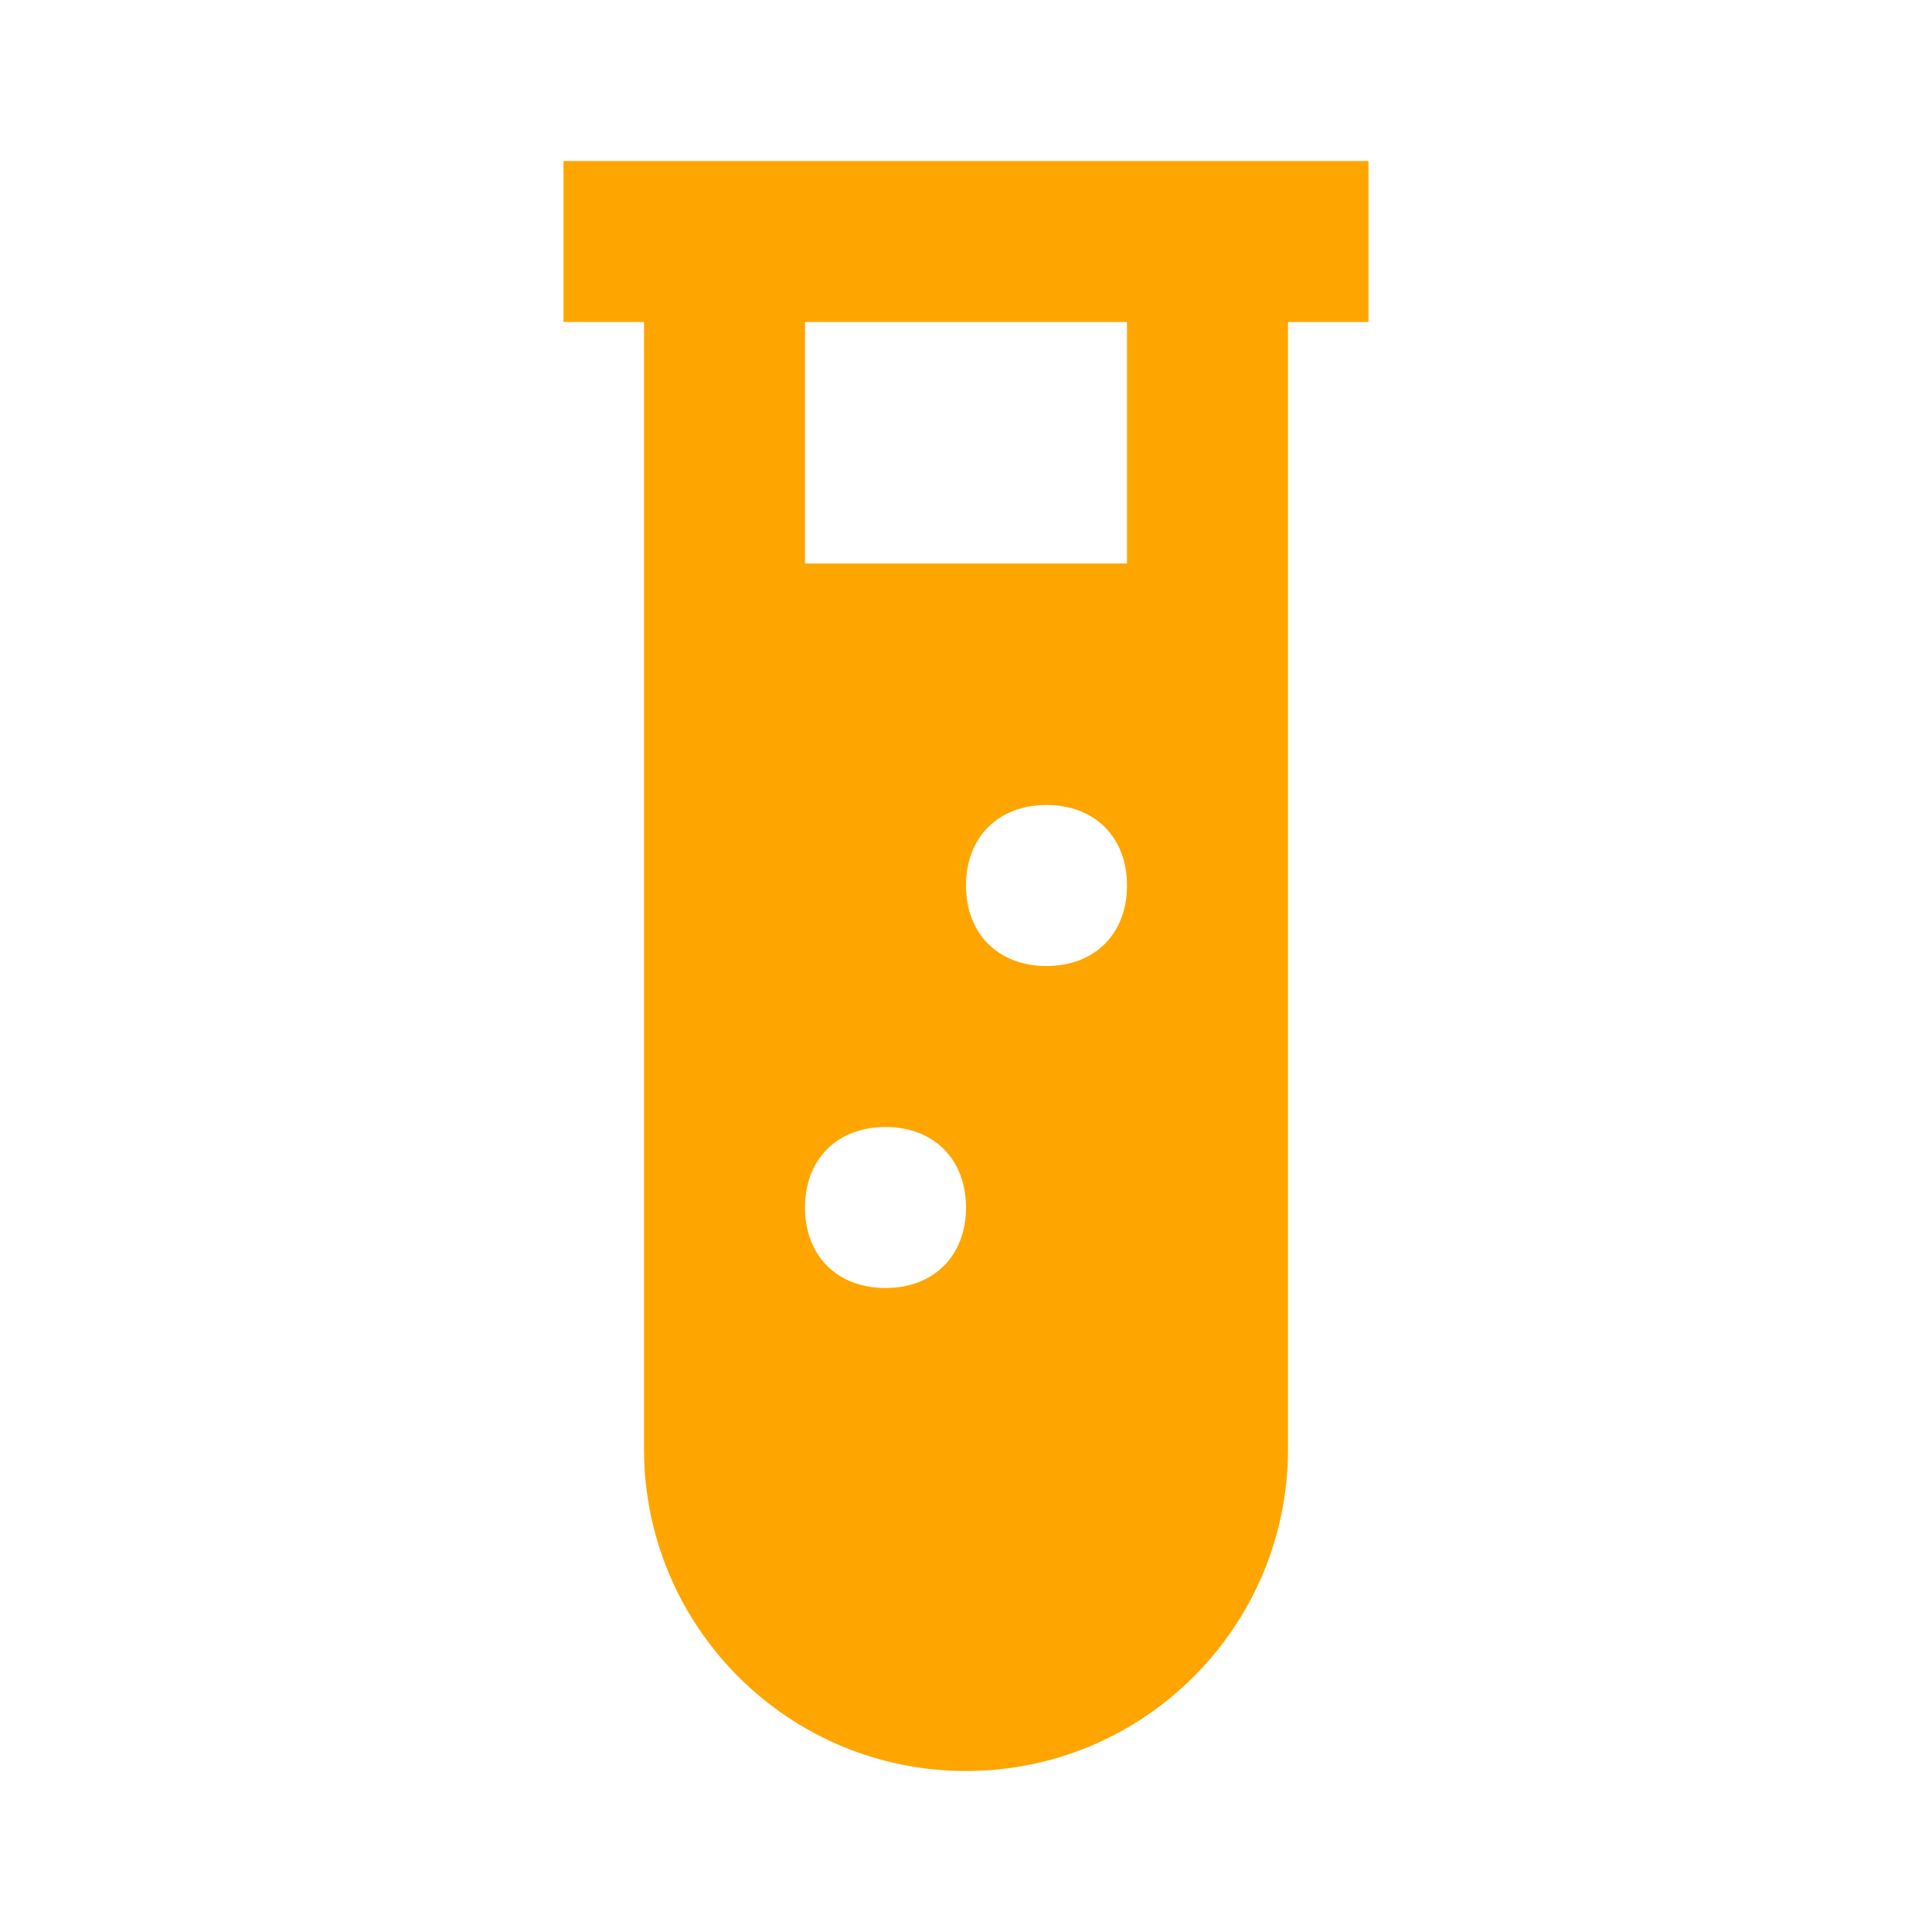
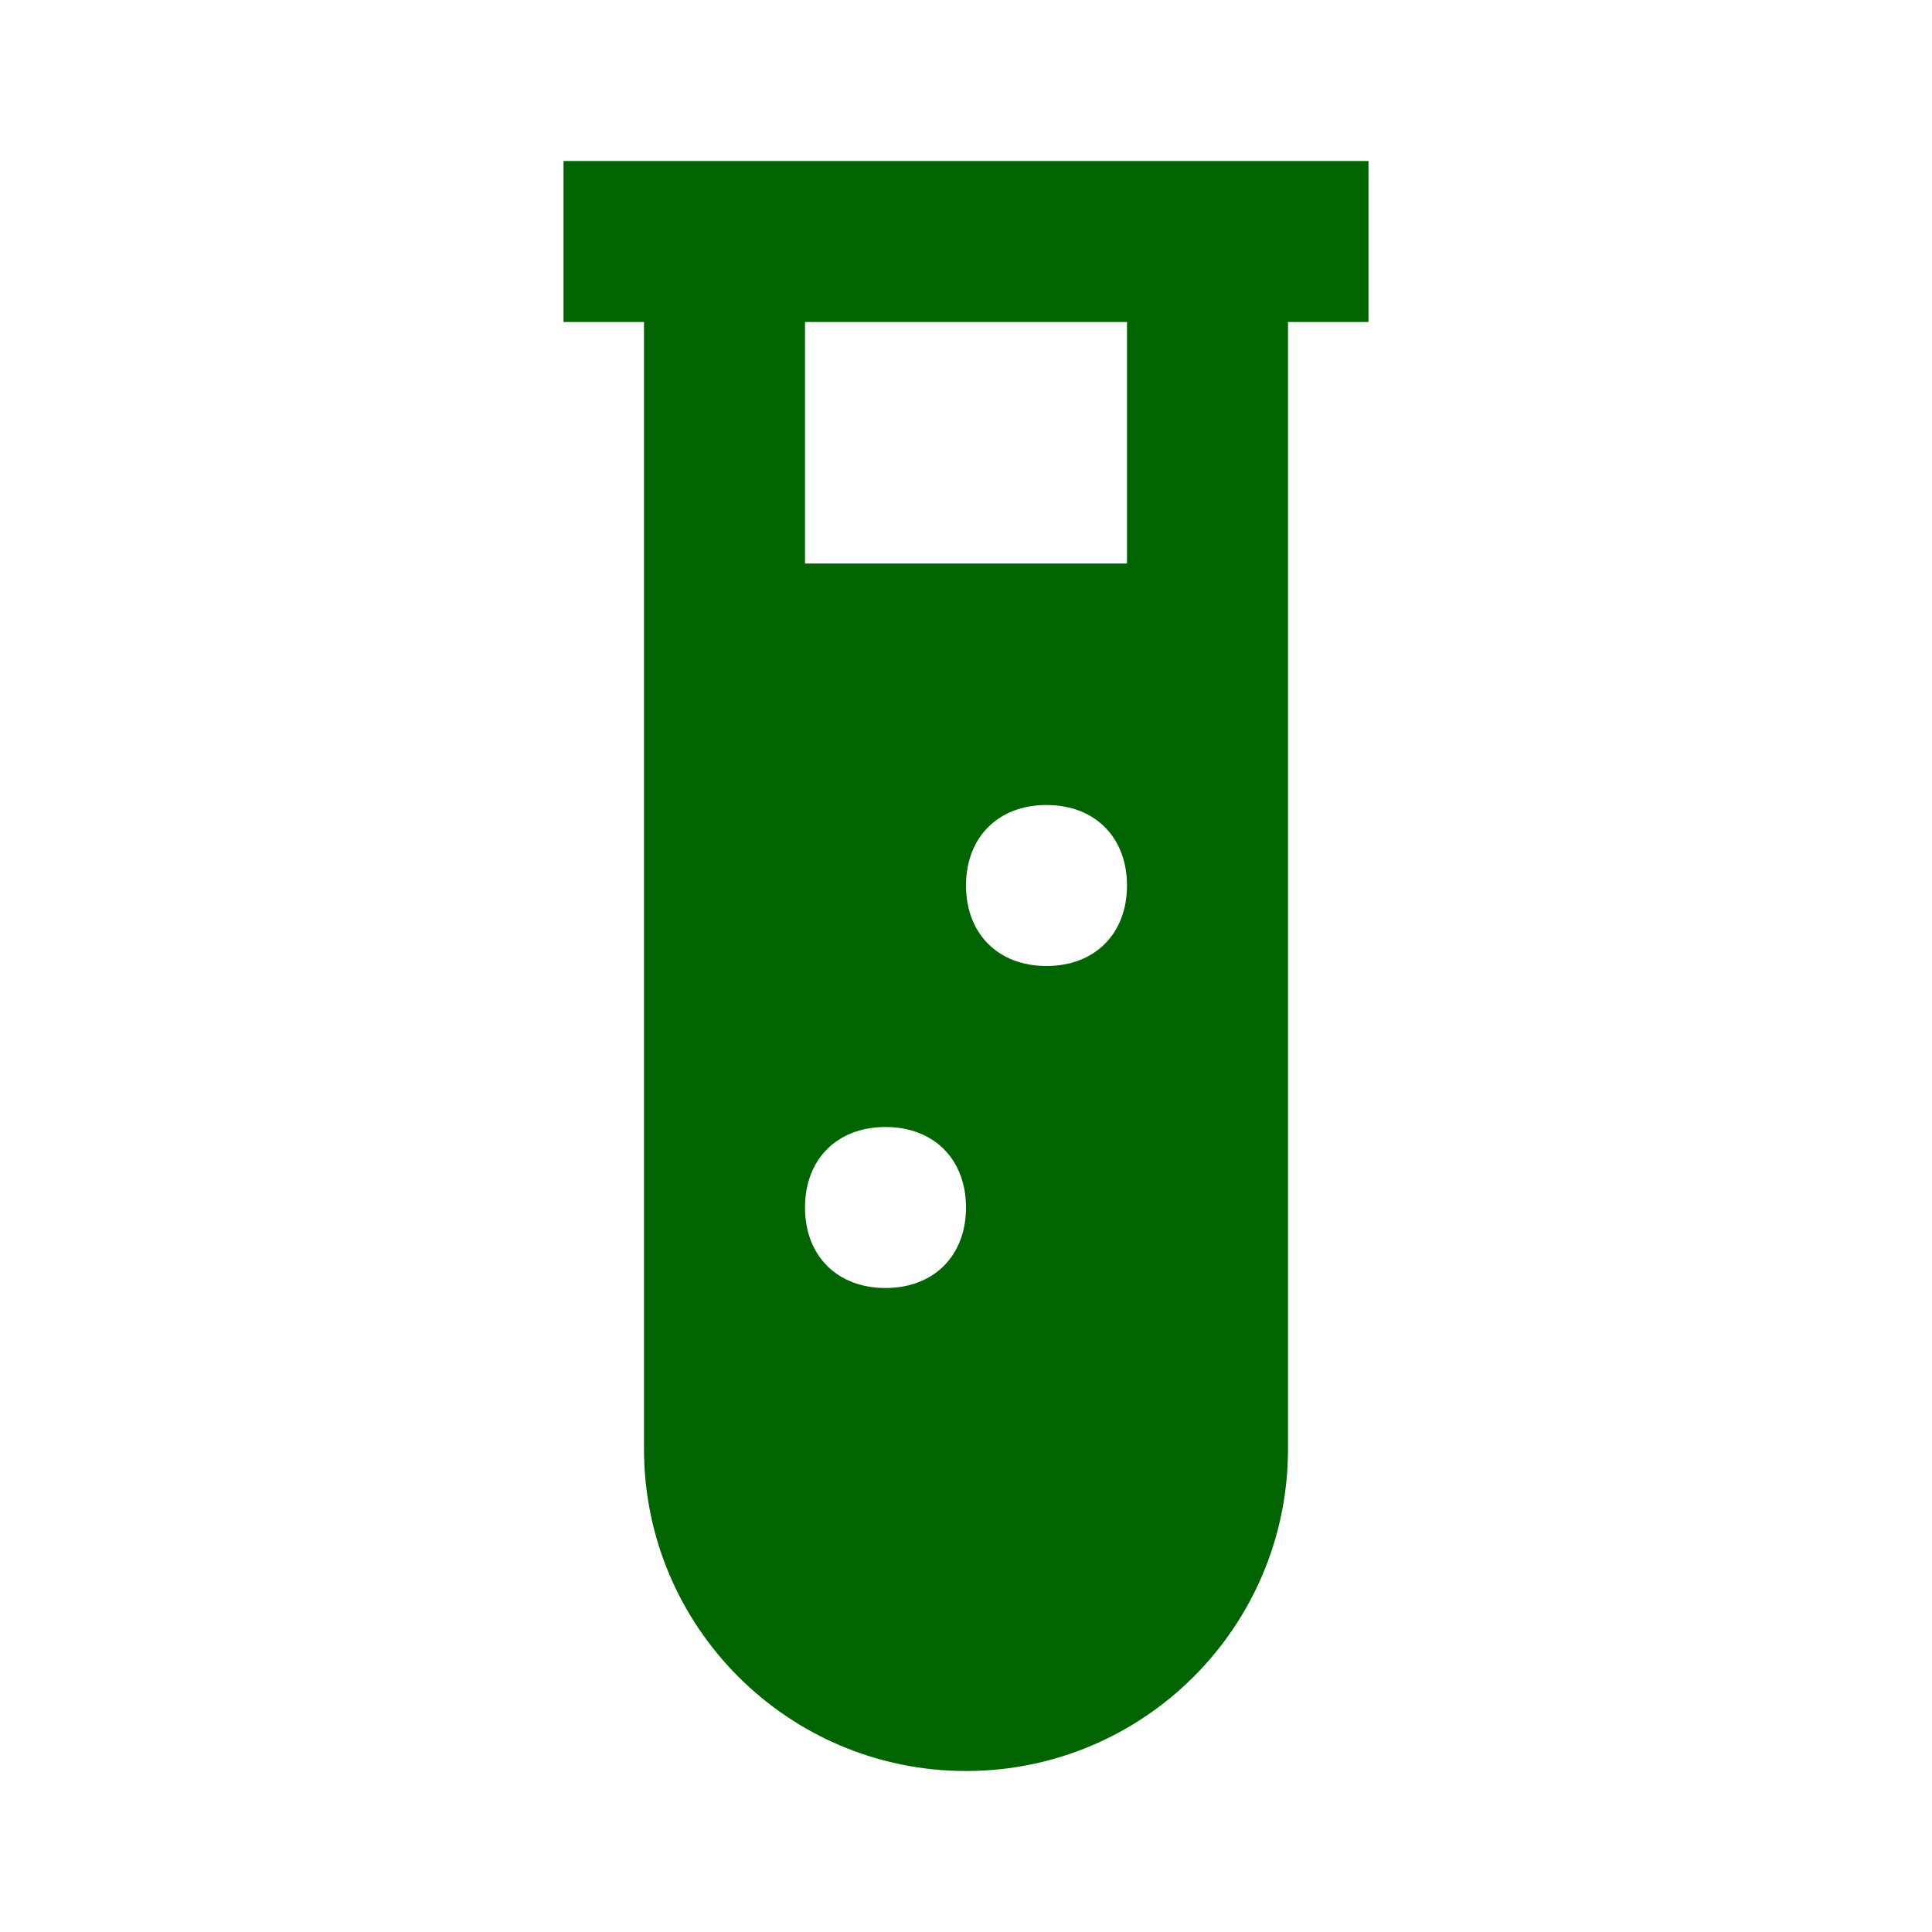
<svg xmlns="http://www.w3.org/2000/svg" viewBox="0 0 24 24">
-   <path fill="#FFA500" d="M7,2V4H8V18A4,4 0 0,0 12,22A4,4 0 0,0 16,18V4H17V2H7M11,16C10.4,16 10,15.6 10,15C10,14.4 10.4,14 11,14C11.6,14 12,14.4 12,15C12,15.6 11.6,16 11,16M13,12C12.4,12 12,11.6 12,11C12,10.4 12.4,10 13,10C13.6,10 14,10.4 14,11C14,11.6 13.6,12 13,12M14,7H10V4H14V7Z" />
+   <path fill="#006400" d="M7,2V4H8V18A4,4 0 0,0 12,22A4,4 0 0,0 16,18V4H17V2H7M11,16C10.4,16 10,15.6 10,15C10,14.4 10.4,14 11,14C11.6,14 12,14.4 12,15C12,15.6 11.6,16 11,16M13,12C12.4,12 12,11.6 12,11C12,10.4 12.4,10 13,10C13.6,10 14,10.4 14,11C14,11.6 13.6,12 13,12M14,7H10V4H14V7Z" />
</svg>
